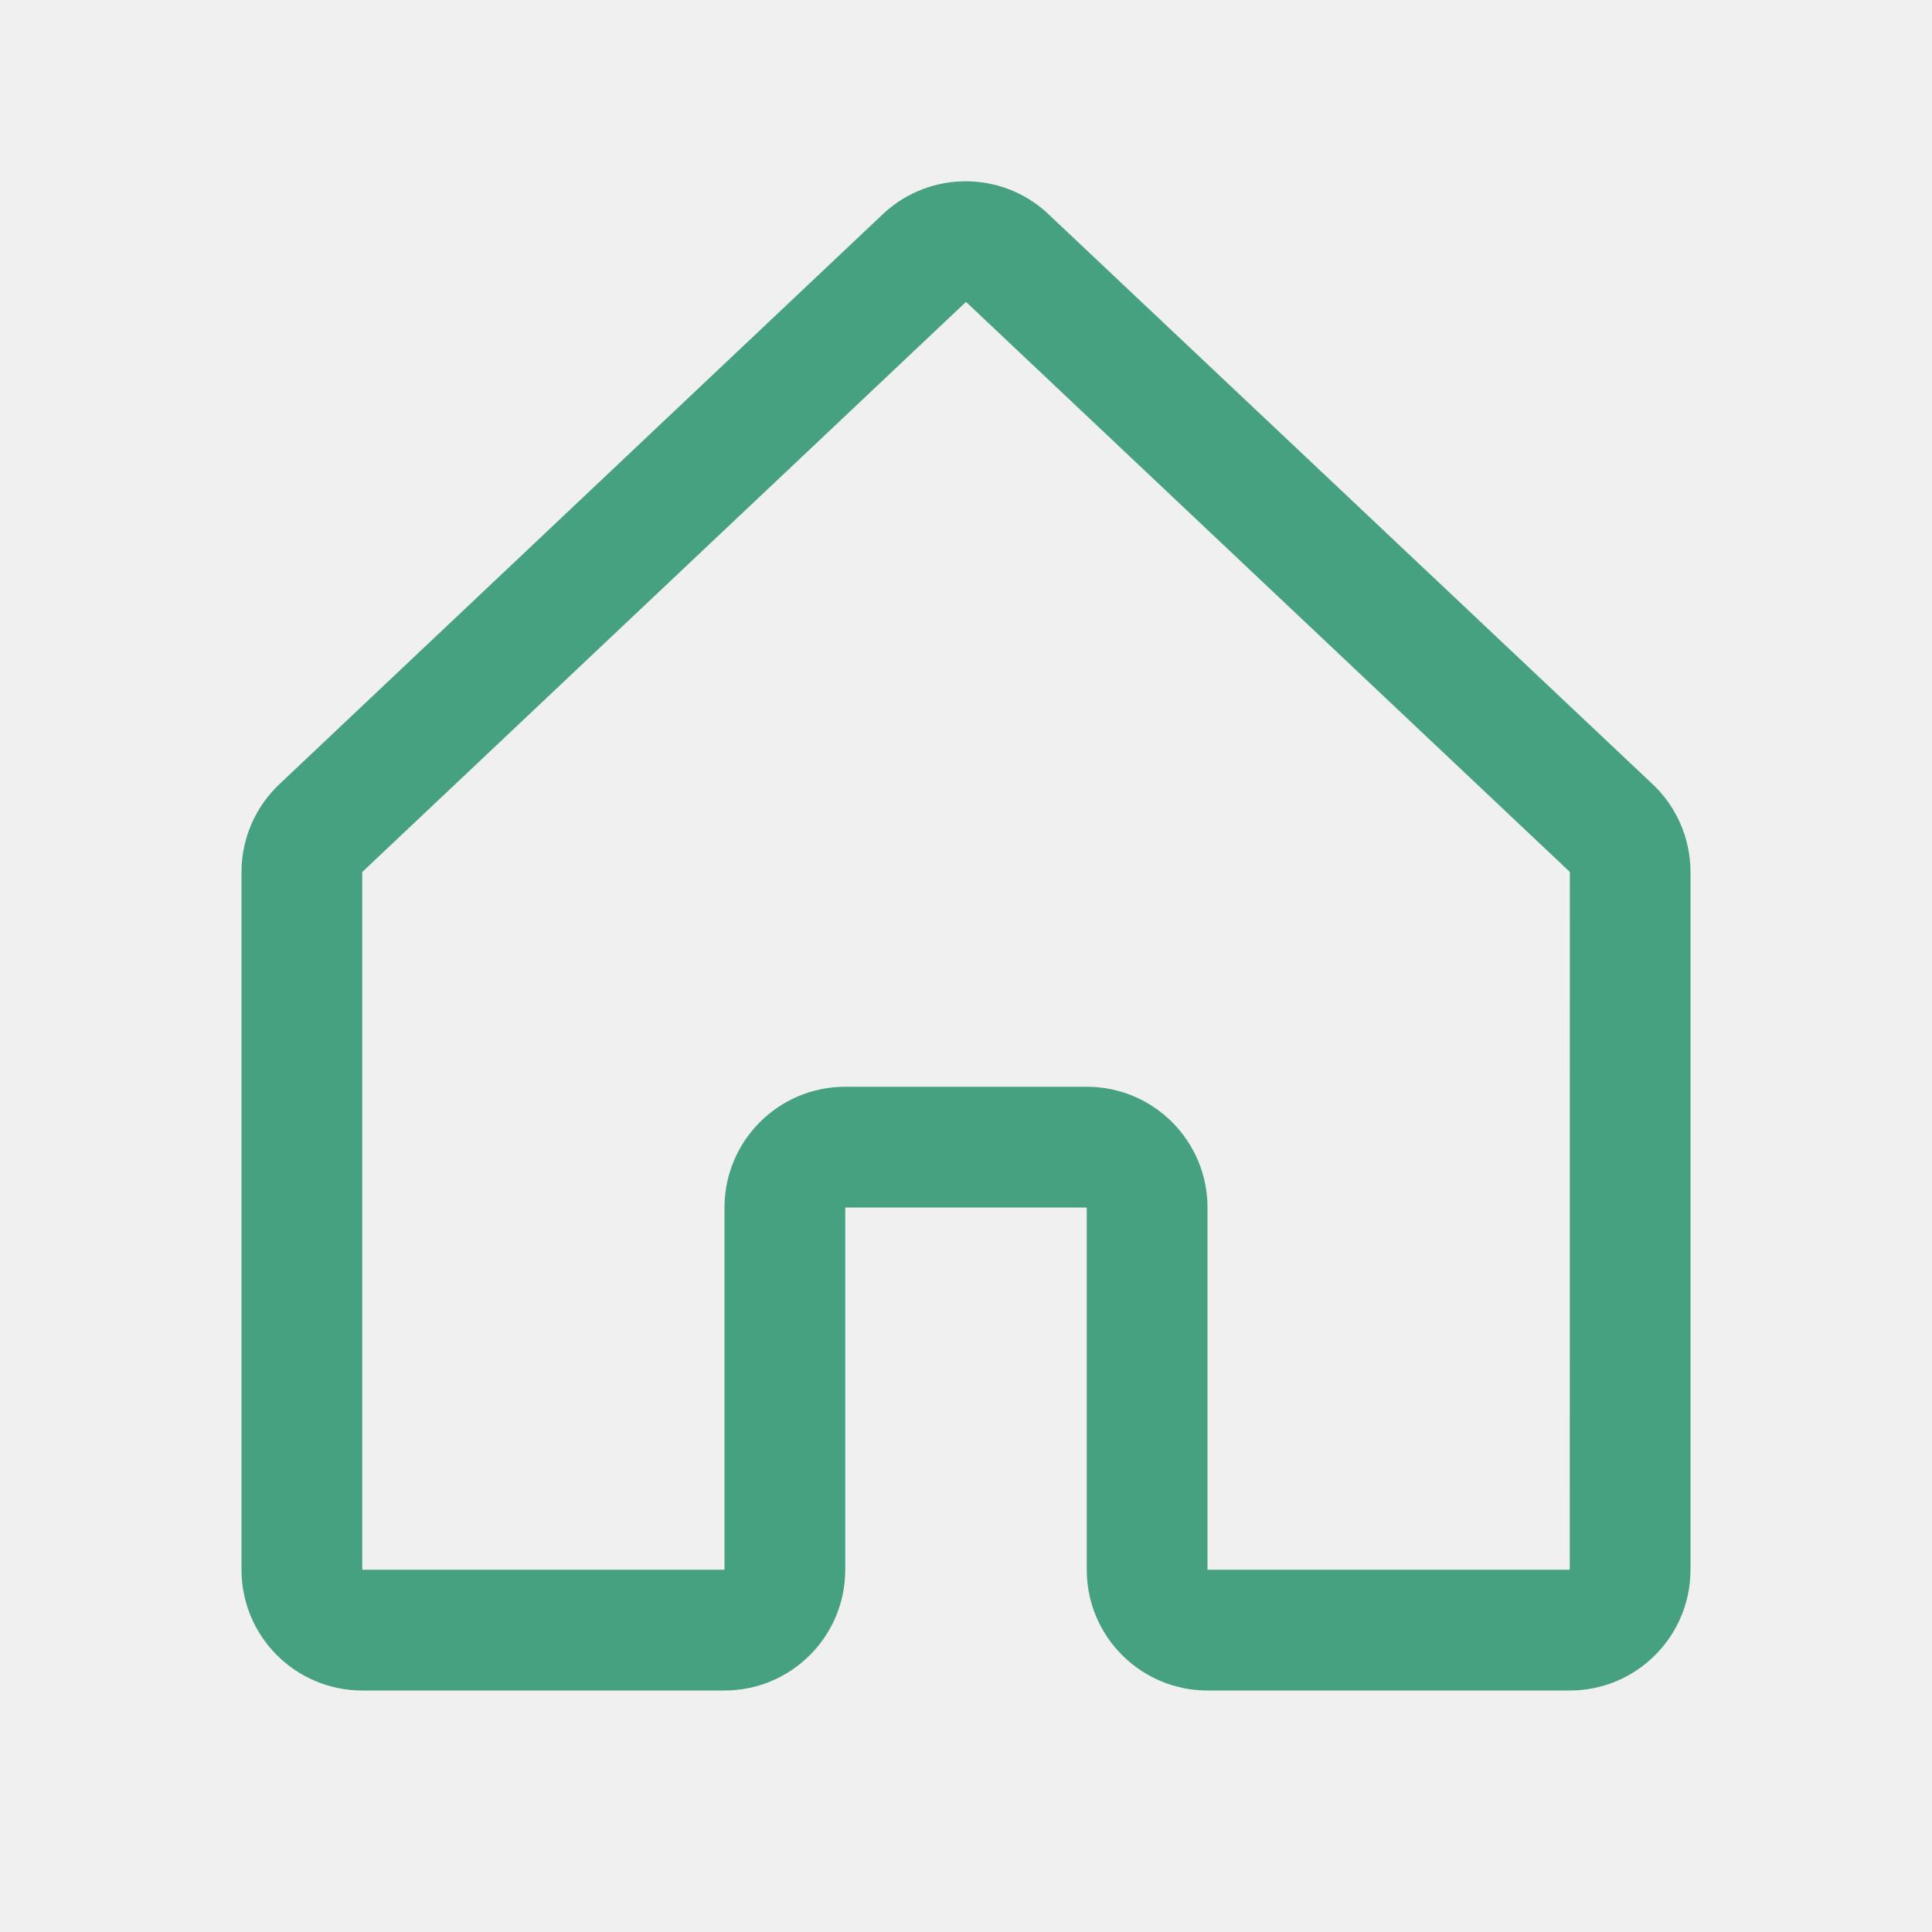
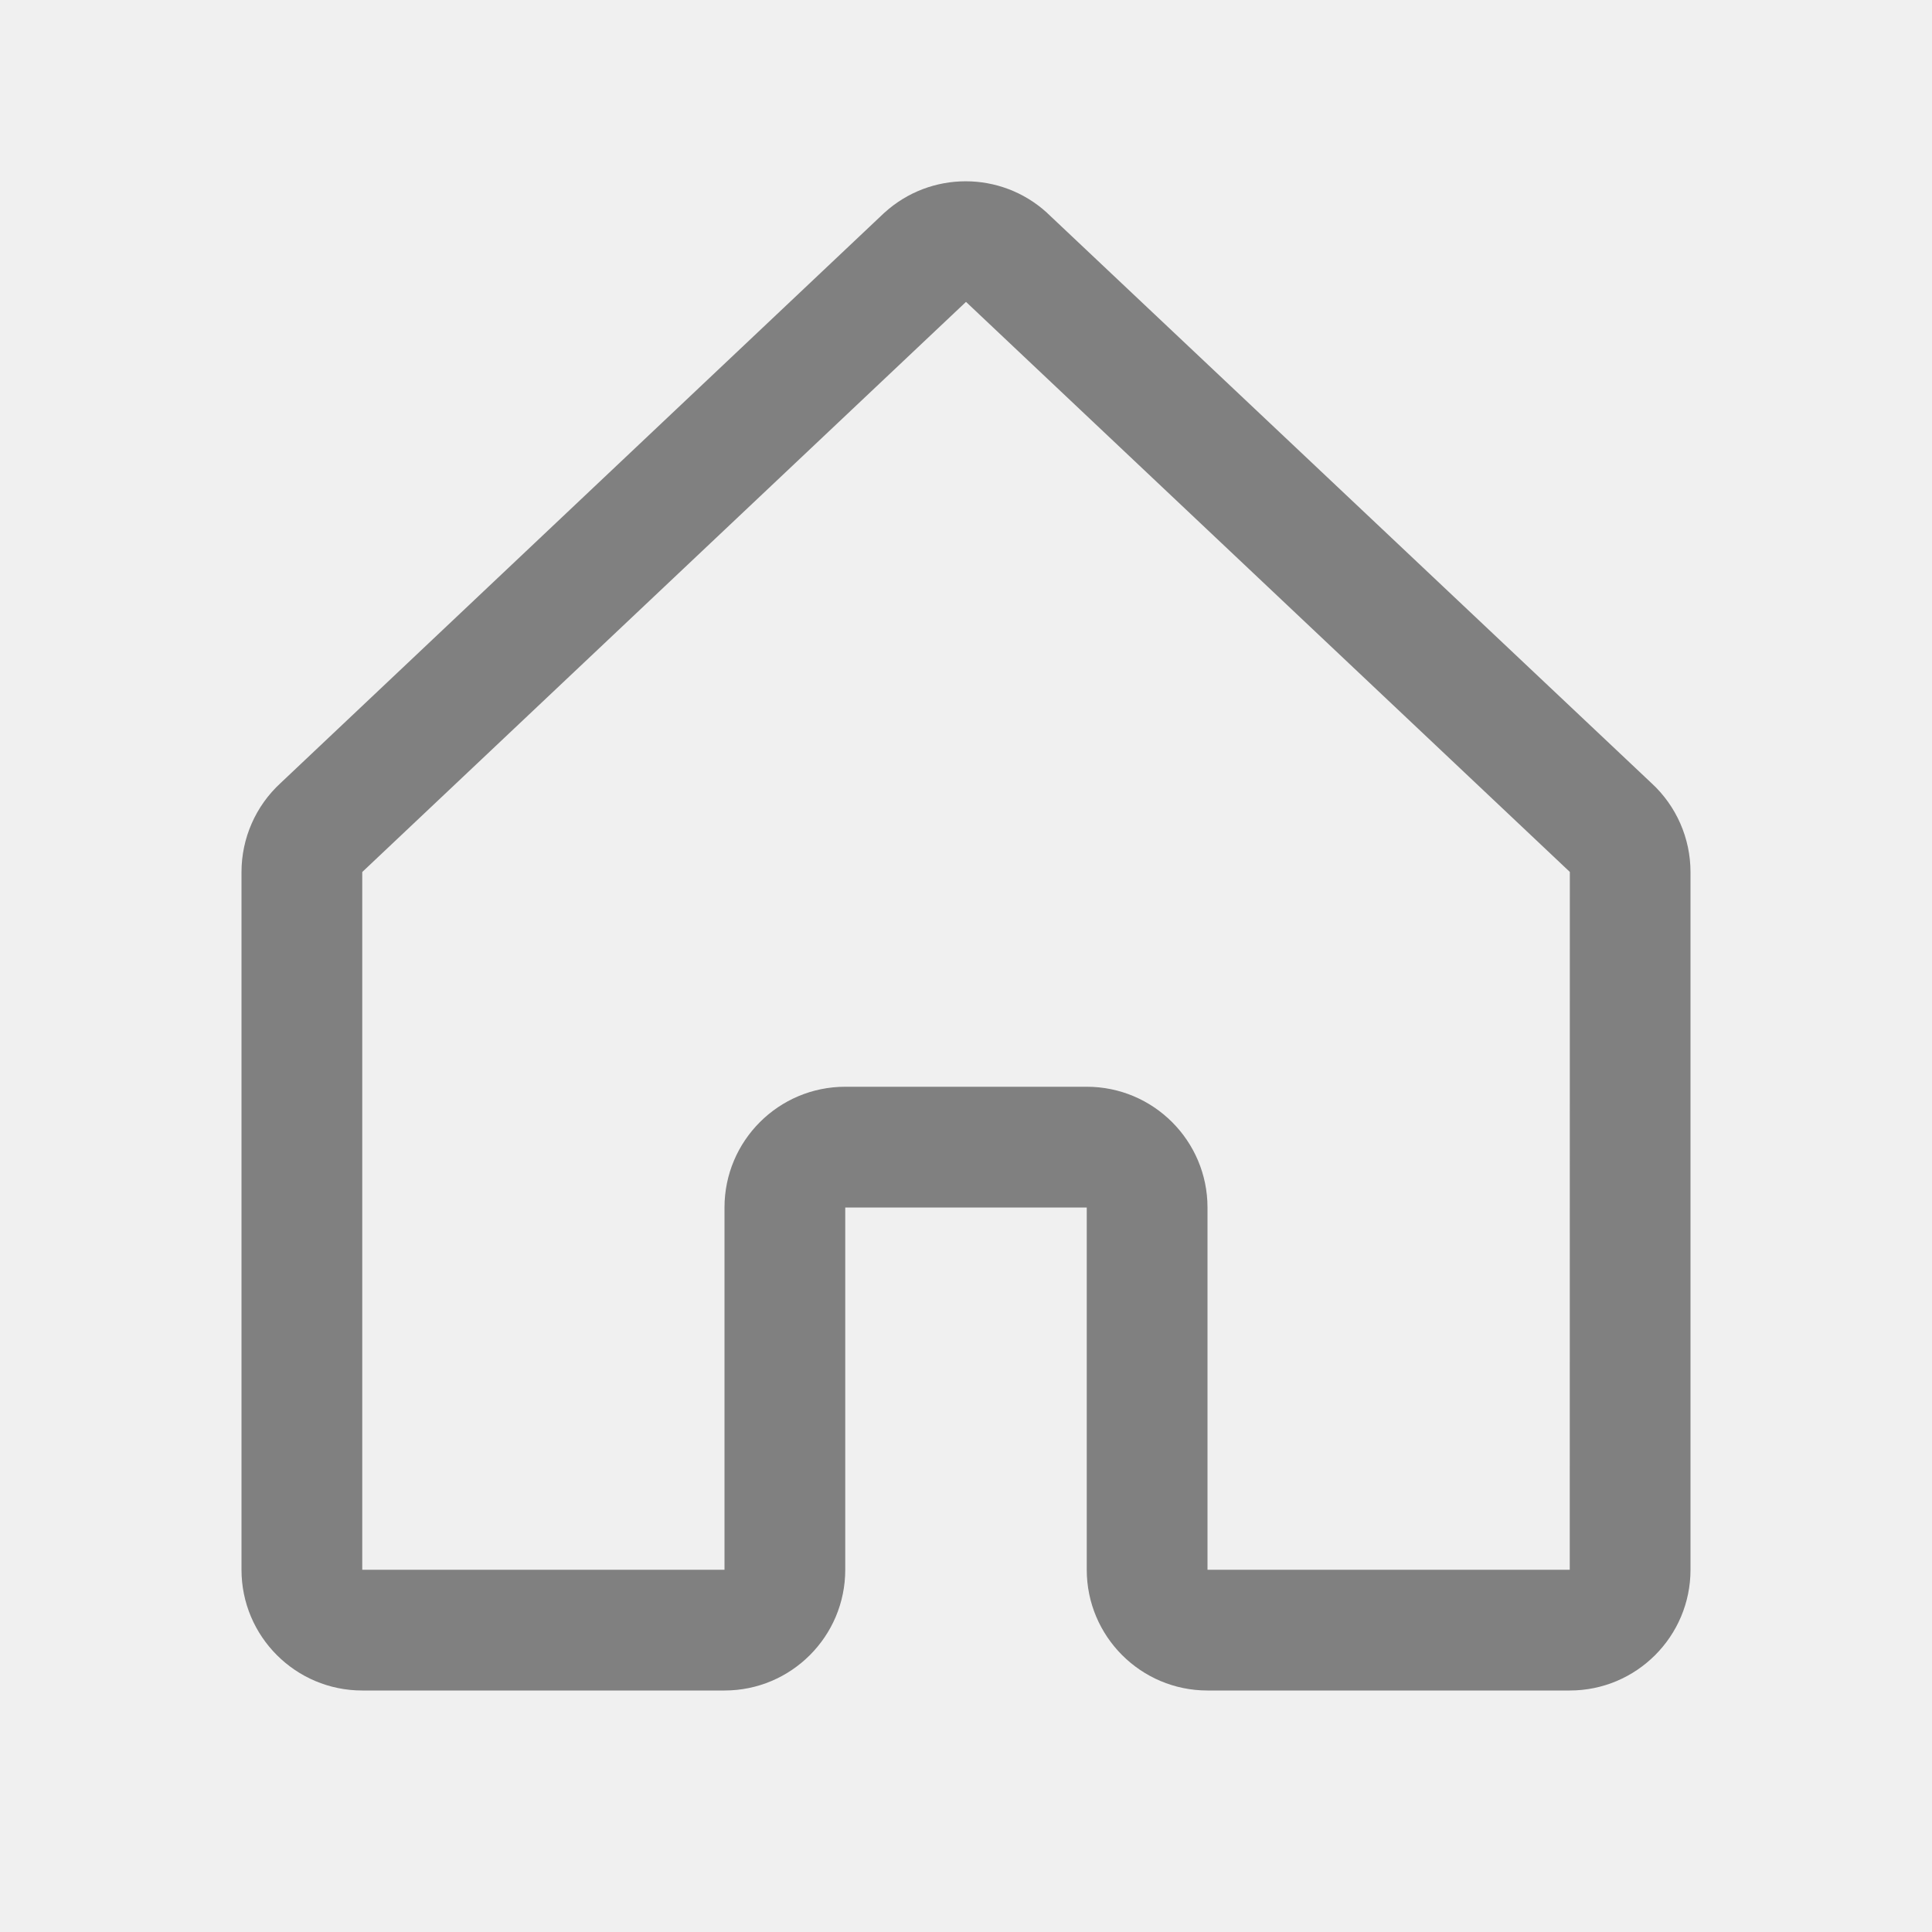
<svg xmlns="http://www.w3.org/2000/svg" width="24" height="24" viewBox="0 0 24 24" fill="none">
-   <g clip-path="url(#clip0_29_261)">
-     <path fill-rule="evenodd" clip-rule="evenodd" d="M20.515 9.728L13.015 2.652C13.012 2.649 13.008 2.646 13.005 2.642C12.433 2.122 11.559 2.122 10.987 2.642L10.976 2.652L3.485 9.728C3.176 10.012 3 10.413 3 10.833V19.5C3 20.328 3.672 21 4.5 21H9C9.828 21 10.5 20.328 10.5 19.5V15H13.5V19.5C13.5 20.328 14.172 21 15 21H19.5C20.328 21 21 20.328 21 19.5V10.833C21 10.413 20.824 10.012 20.515 9.728ZM19.5 19.5H15V15C15 14.172 14.328 13.5 13.5 13.5H10.5C9.672 13.5 9 14.172 9 15V19.5H4.5V10.833L4.51 10.823L12 3.75L19.491 10.822L19.501 10.831L19.5 19.5Z" fill="#45A180" />
+   <g clip-path="url(#clip0_30_389)">
+     <path fill-rule="evenodd" clip-rule="evenodd" d="M20.515 9.728L13.015 2.652C13.012 2.649 13.008 2.646 13.005 2.642C12.433 2.122 11.559 2.122 10.987 2.642L10.976 2.652L3.485 9.728C3.176 10.012 3 10.413 3 10.833V19.5C3 20.328 3.672 21 4.5 21H9C9.828 21 10.5 20.328 10.5 19.5V15H13.5V19.5C13.5 20.328 14.172 21 15 21H19.5C20.328 21 21 20.328 21 19.5V10.833C21 10.413 20.824 10.012 20.515 9.728ZM19.5 19.5H15V15C15 14.172 14.328 13.5 13.5 13.5H10.5C9.672 13.5 9 14.172 9 15V19.5H4.5V10.833L4.51 10.823L12 3.75L19.491 10.822L19.501 10.831L19.5 19.5Z" fill="#808080" />
  </g>
  <defs>
-     <clipPath id="clip0_29_261">
+     <clipPath id="clip0_30_389">
      <rect width="24" height="24" fill="white" />
    </clipPath>
  </defs>
</svg>
